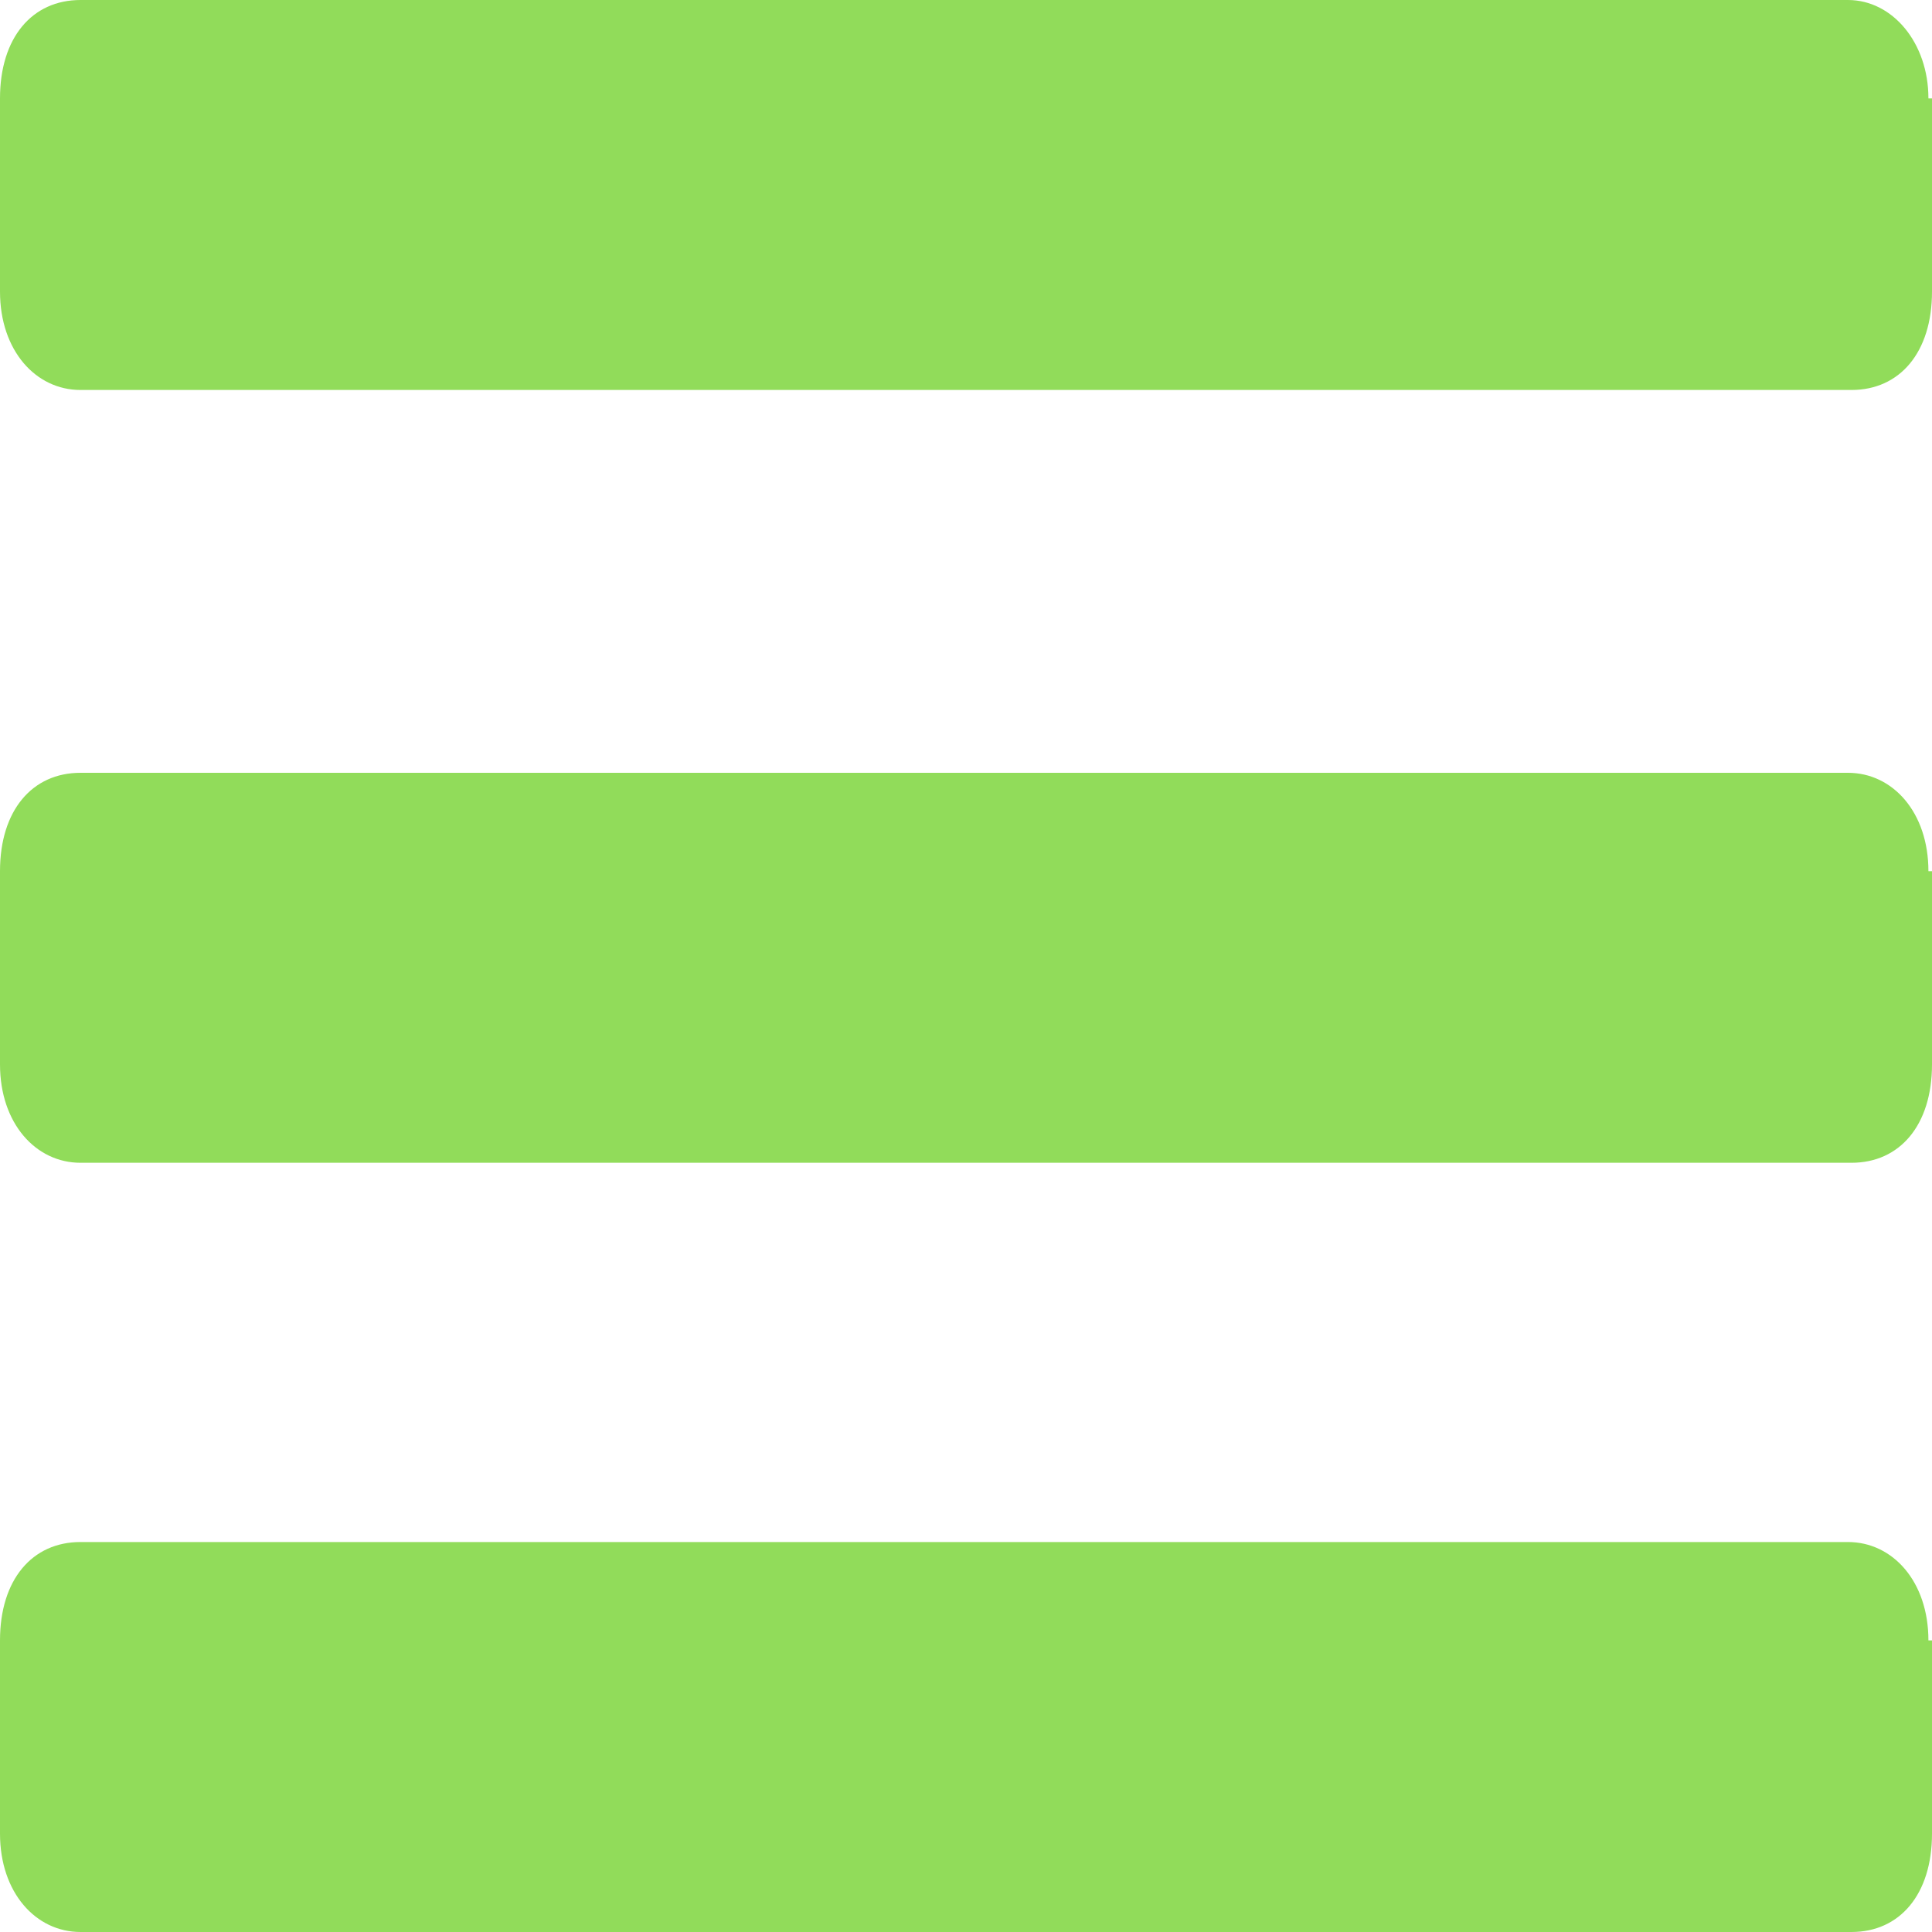
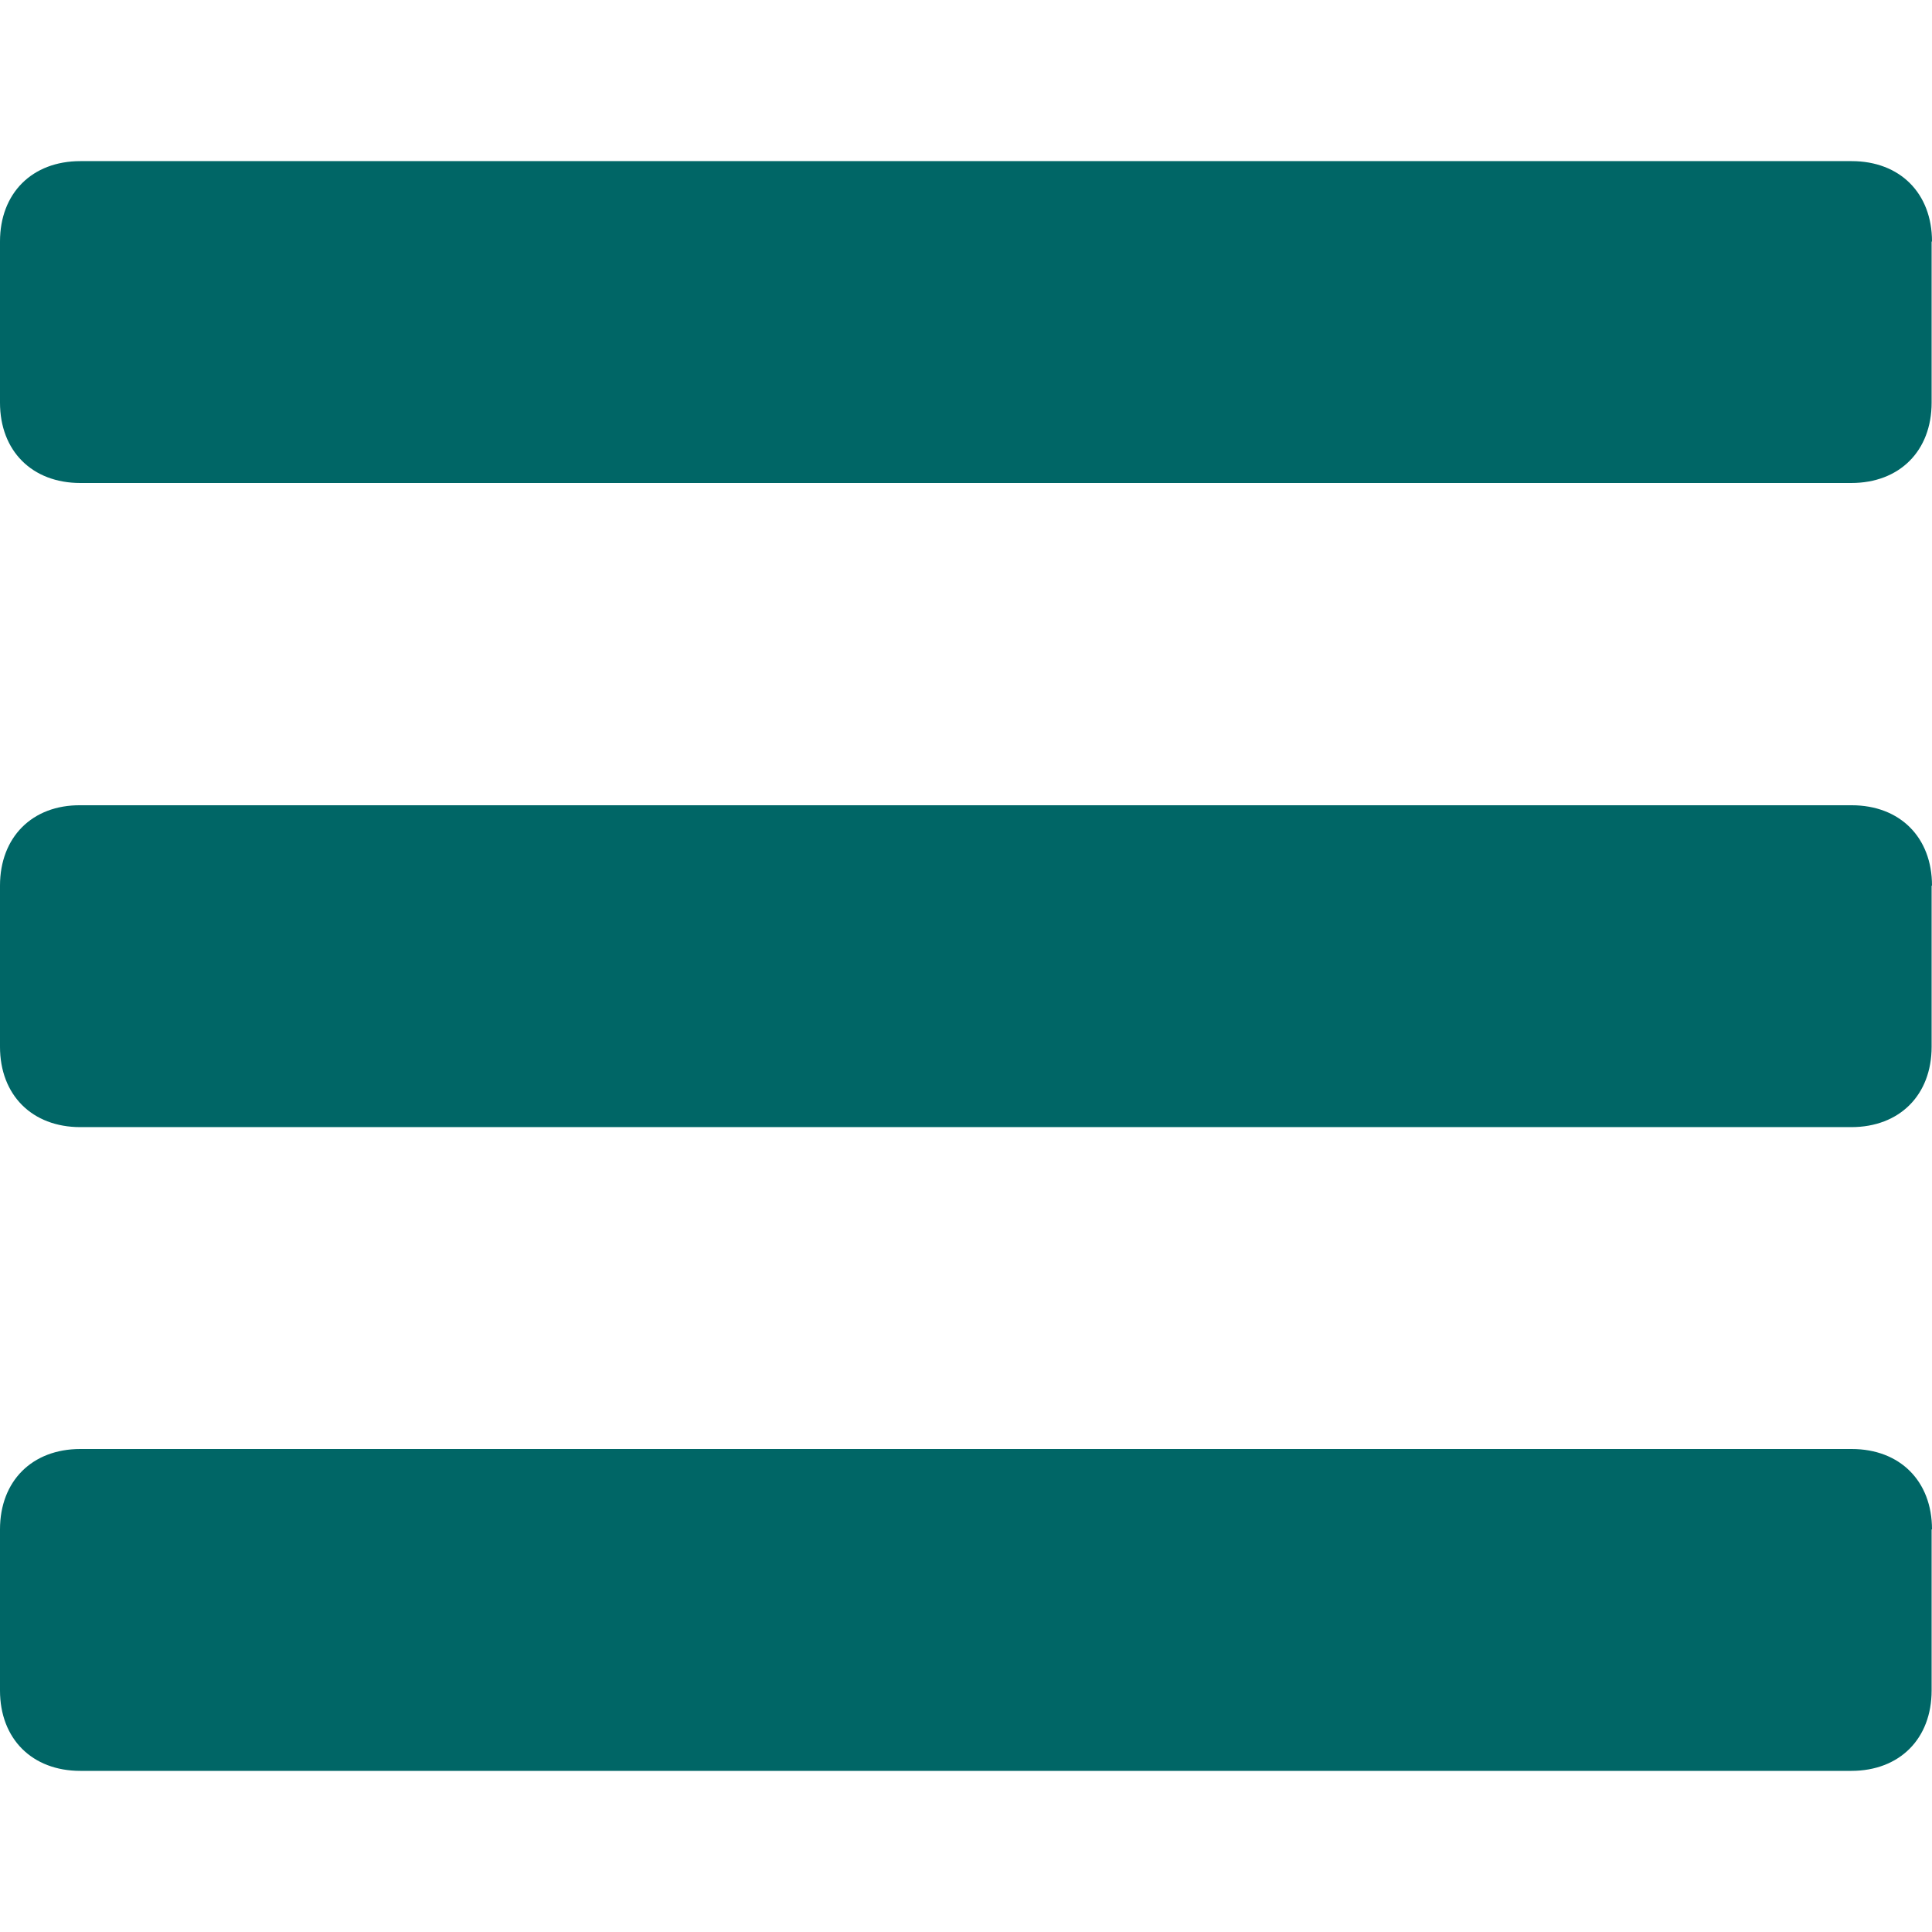
- <svg xmlns="http://www.w3.org/2000/svg" version="1.1" id="Layer_1" x="0px" y="0px" viewBox="0 0 108 108" style="enable-background:new 0 0 108 108;" xml:space="preserve">
+ <svg xmlns="http://www.w3.org/2000/svg" version="1.1" id="Layer_1" x="0px" y="0px" viewBox="0 0 512 512" style="enable-background:new 0 0 512 512;" xml:space="preserve">
  <style type="text/css">
- 	.st0{fill:#91DC5A;}
+ 	.st0{fill:#006666;}
</style>
  <g>
-     <path class="st0" d="M107.8,5.5c0-3.1-2-5.5-4.5-5.5H4.5C1.8,0,0,2.1,0,5.5v10.8c0,3.3,2,5.5,4.5,5.5h99c2.7,0,4.5-2.1,4.5-5.5V5.5   H107.8z" />
-     <path class="st0" d="M107.8,48.7c0-3.3-2-5.5-4.5-5.5H4.5c-2.7,0-4.5,2.1-4.5,5.5v10.8C0,62.8,2,65,4.5,65h99   c2.7,0,4.5-2.1,4.5-5.5V48.7H107.8z" />
-     <path class="st0" d="M107.8,91.7c0-3.3-2-5.5-4.5-5.5H4.5c-2.7,0-4.5,2.1-4.5,5.5v10.8c0,3.3,2,5.5,4.5,5.5h99   c2.7,0,4.5-2.1,4.5-5.5V91.7H107.8z" />
+     <path class="st0" d="M512,64c0-12.8-8.5-21.3-21.3-21.3H21.3C8.5,42.7,0,51.2,0,64v42.7C0,119.5,8.5,128,21.3,128h469.3   c12.8,0,21.3-8.5,21.3-21.3V64z" />
+     <path class="st0" d="M512,234.7c0-12.8-8.5-21.3-21.3-21.3H21.3C8.5,213.3,0,221.9,0,234.7v42.7c0,12.8,8.5,21.3,21.3,21.3h469.3   c12.8,0,21.3-8.5,21.3-21.3V234.7z" />
+     <path class="st0" d="M512,405.3c0-12.8-8.5-21.3-21.3-21.3H21.3C8.5,384,0,392.5,0,405.3V448c0,12.8,8.5,21.3,21.3,21.3h469.3   c12.8,0,21.3-8.5,21.3-21.3V405.3z" />
  </g>
</svg>
